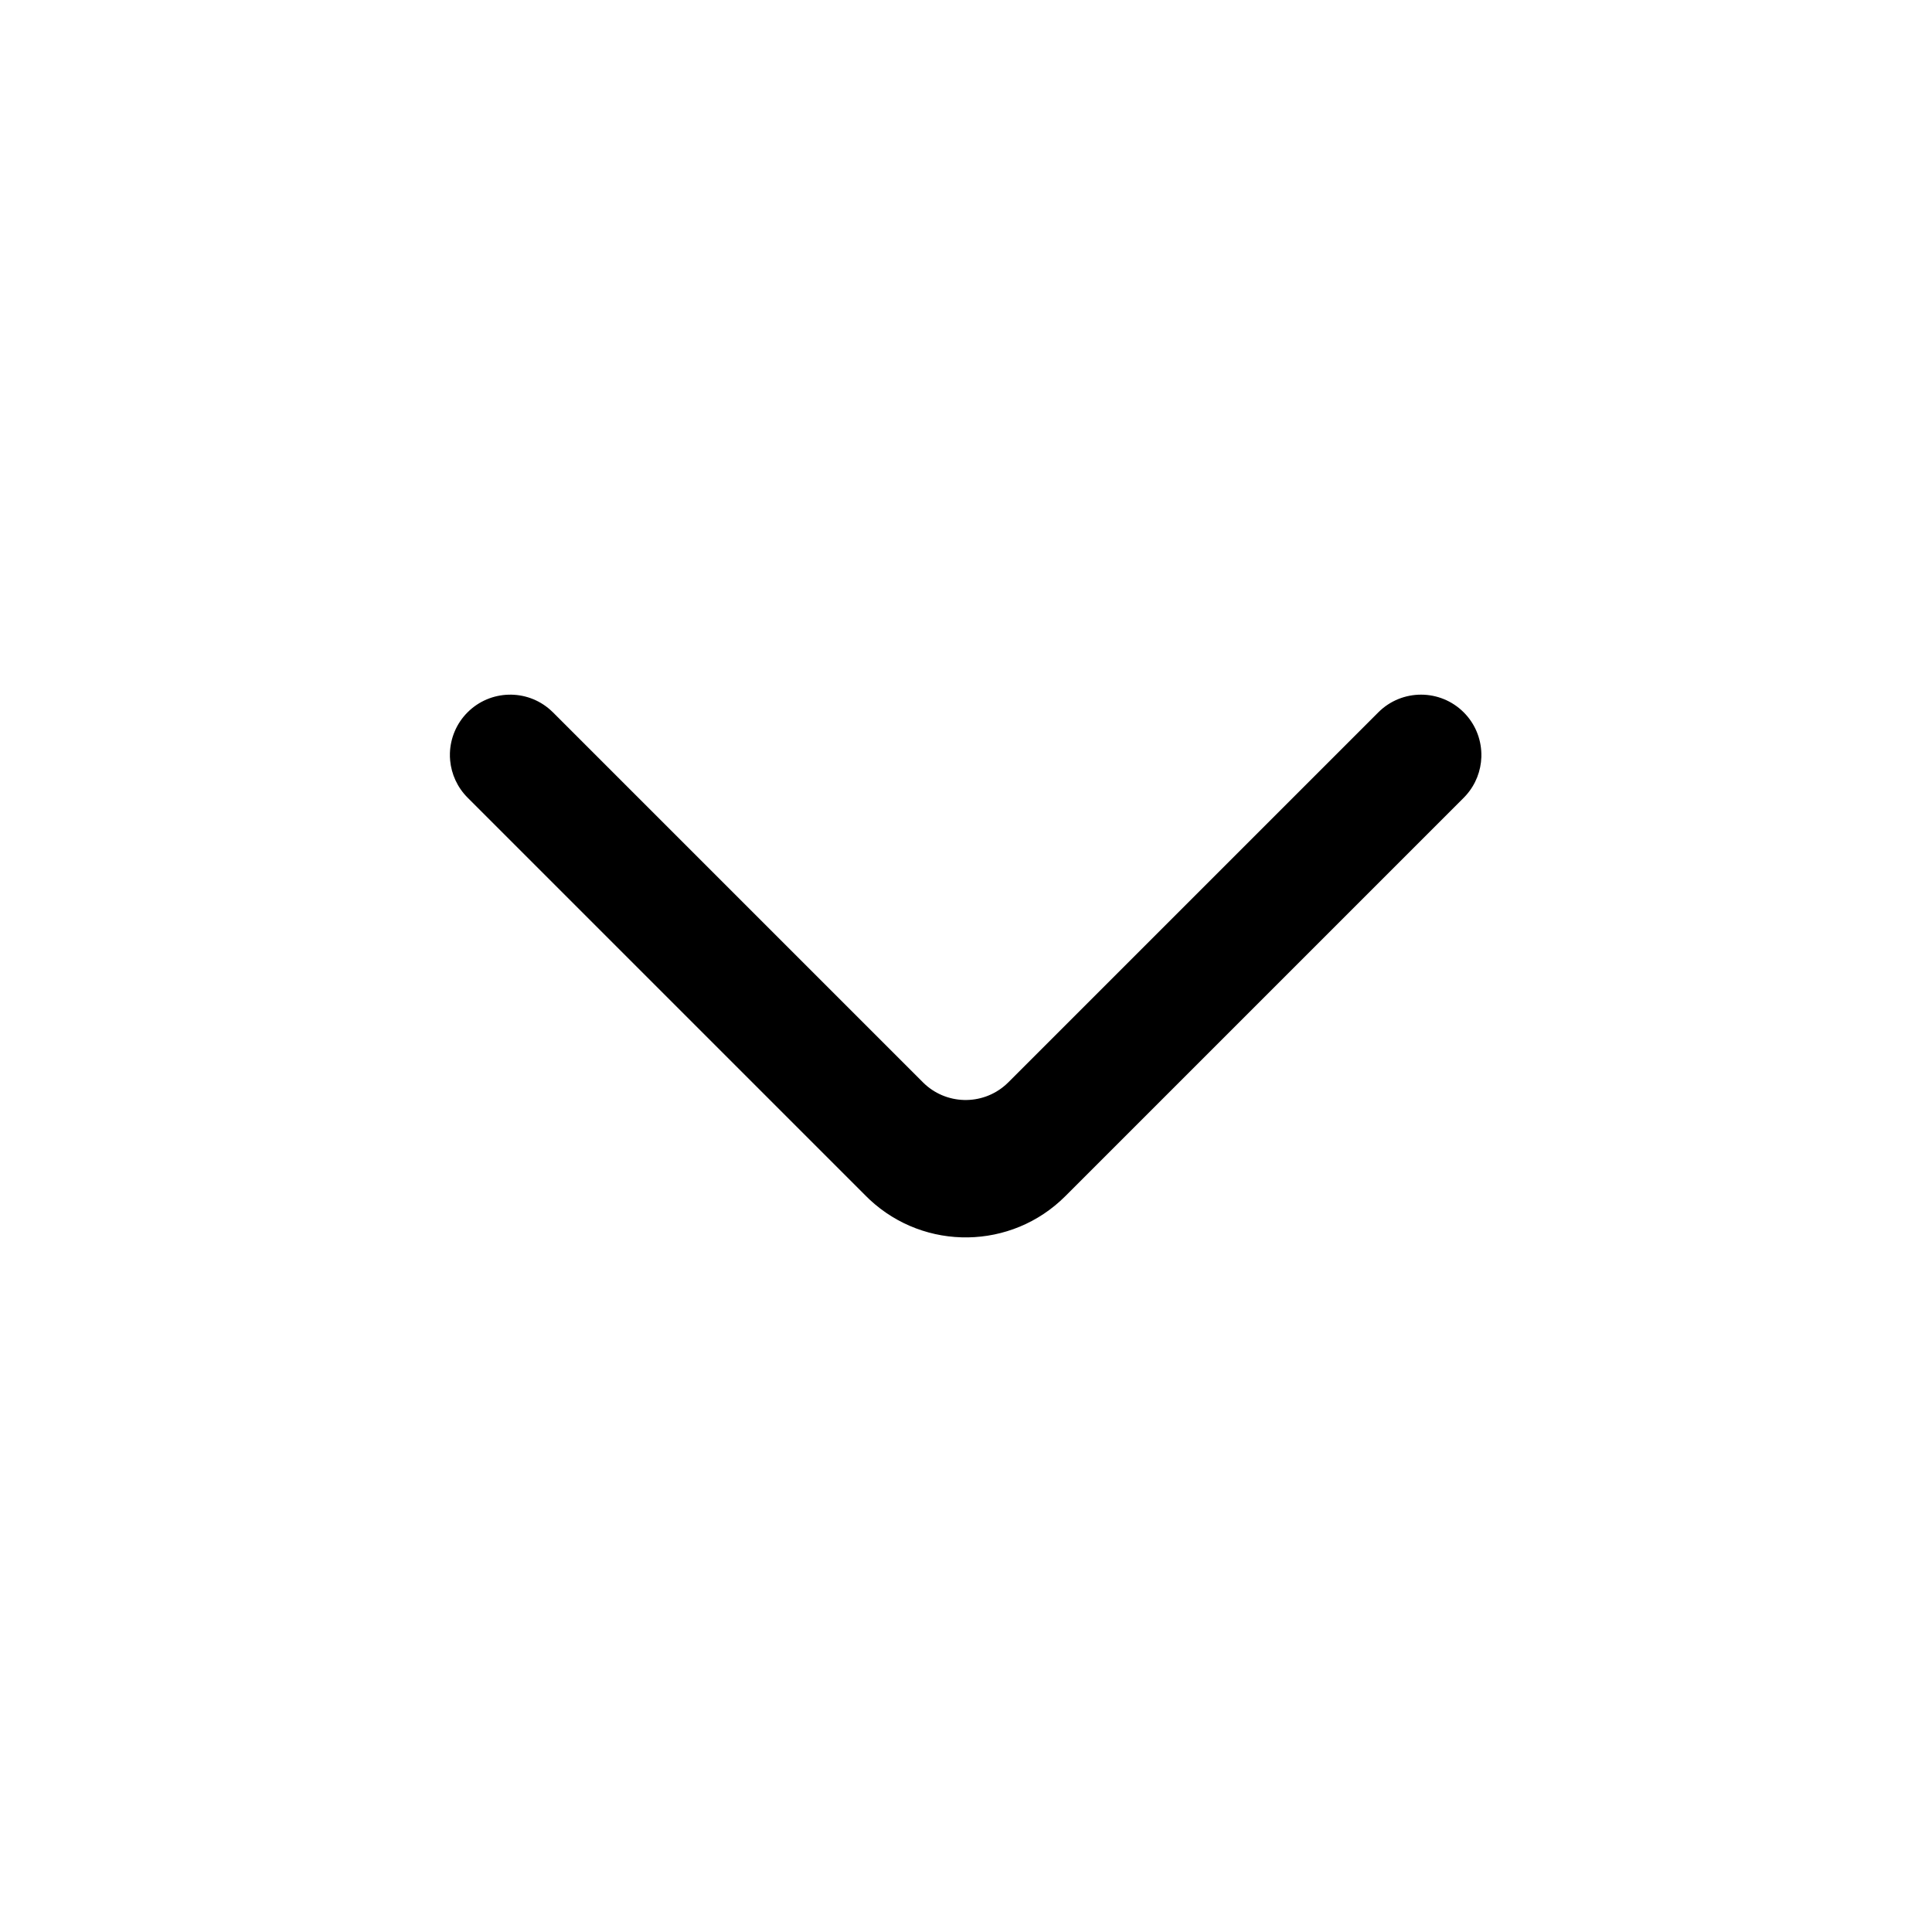
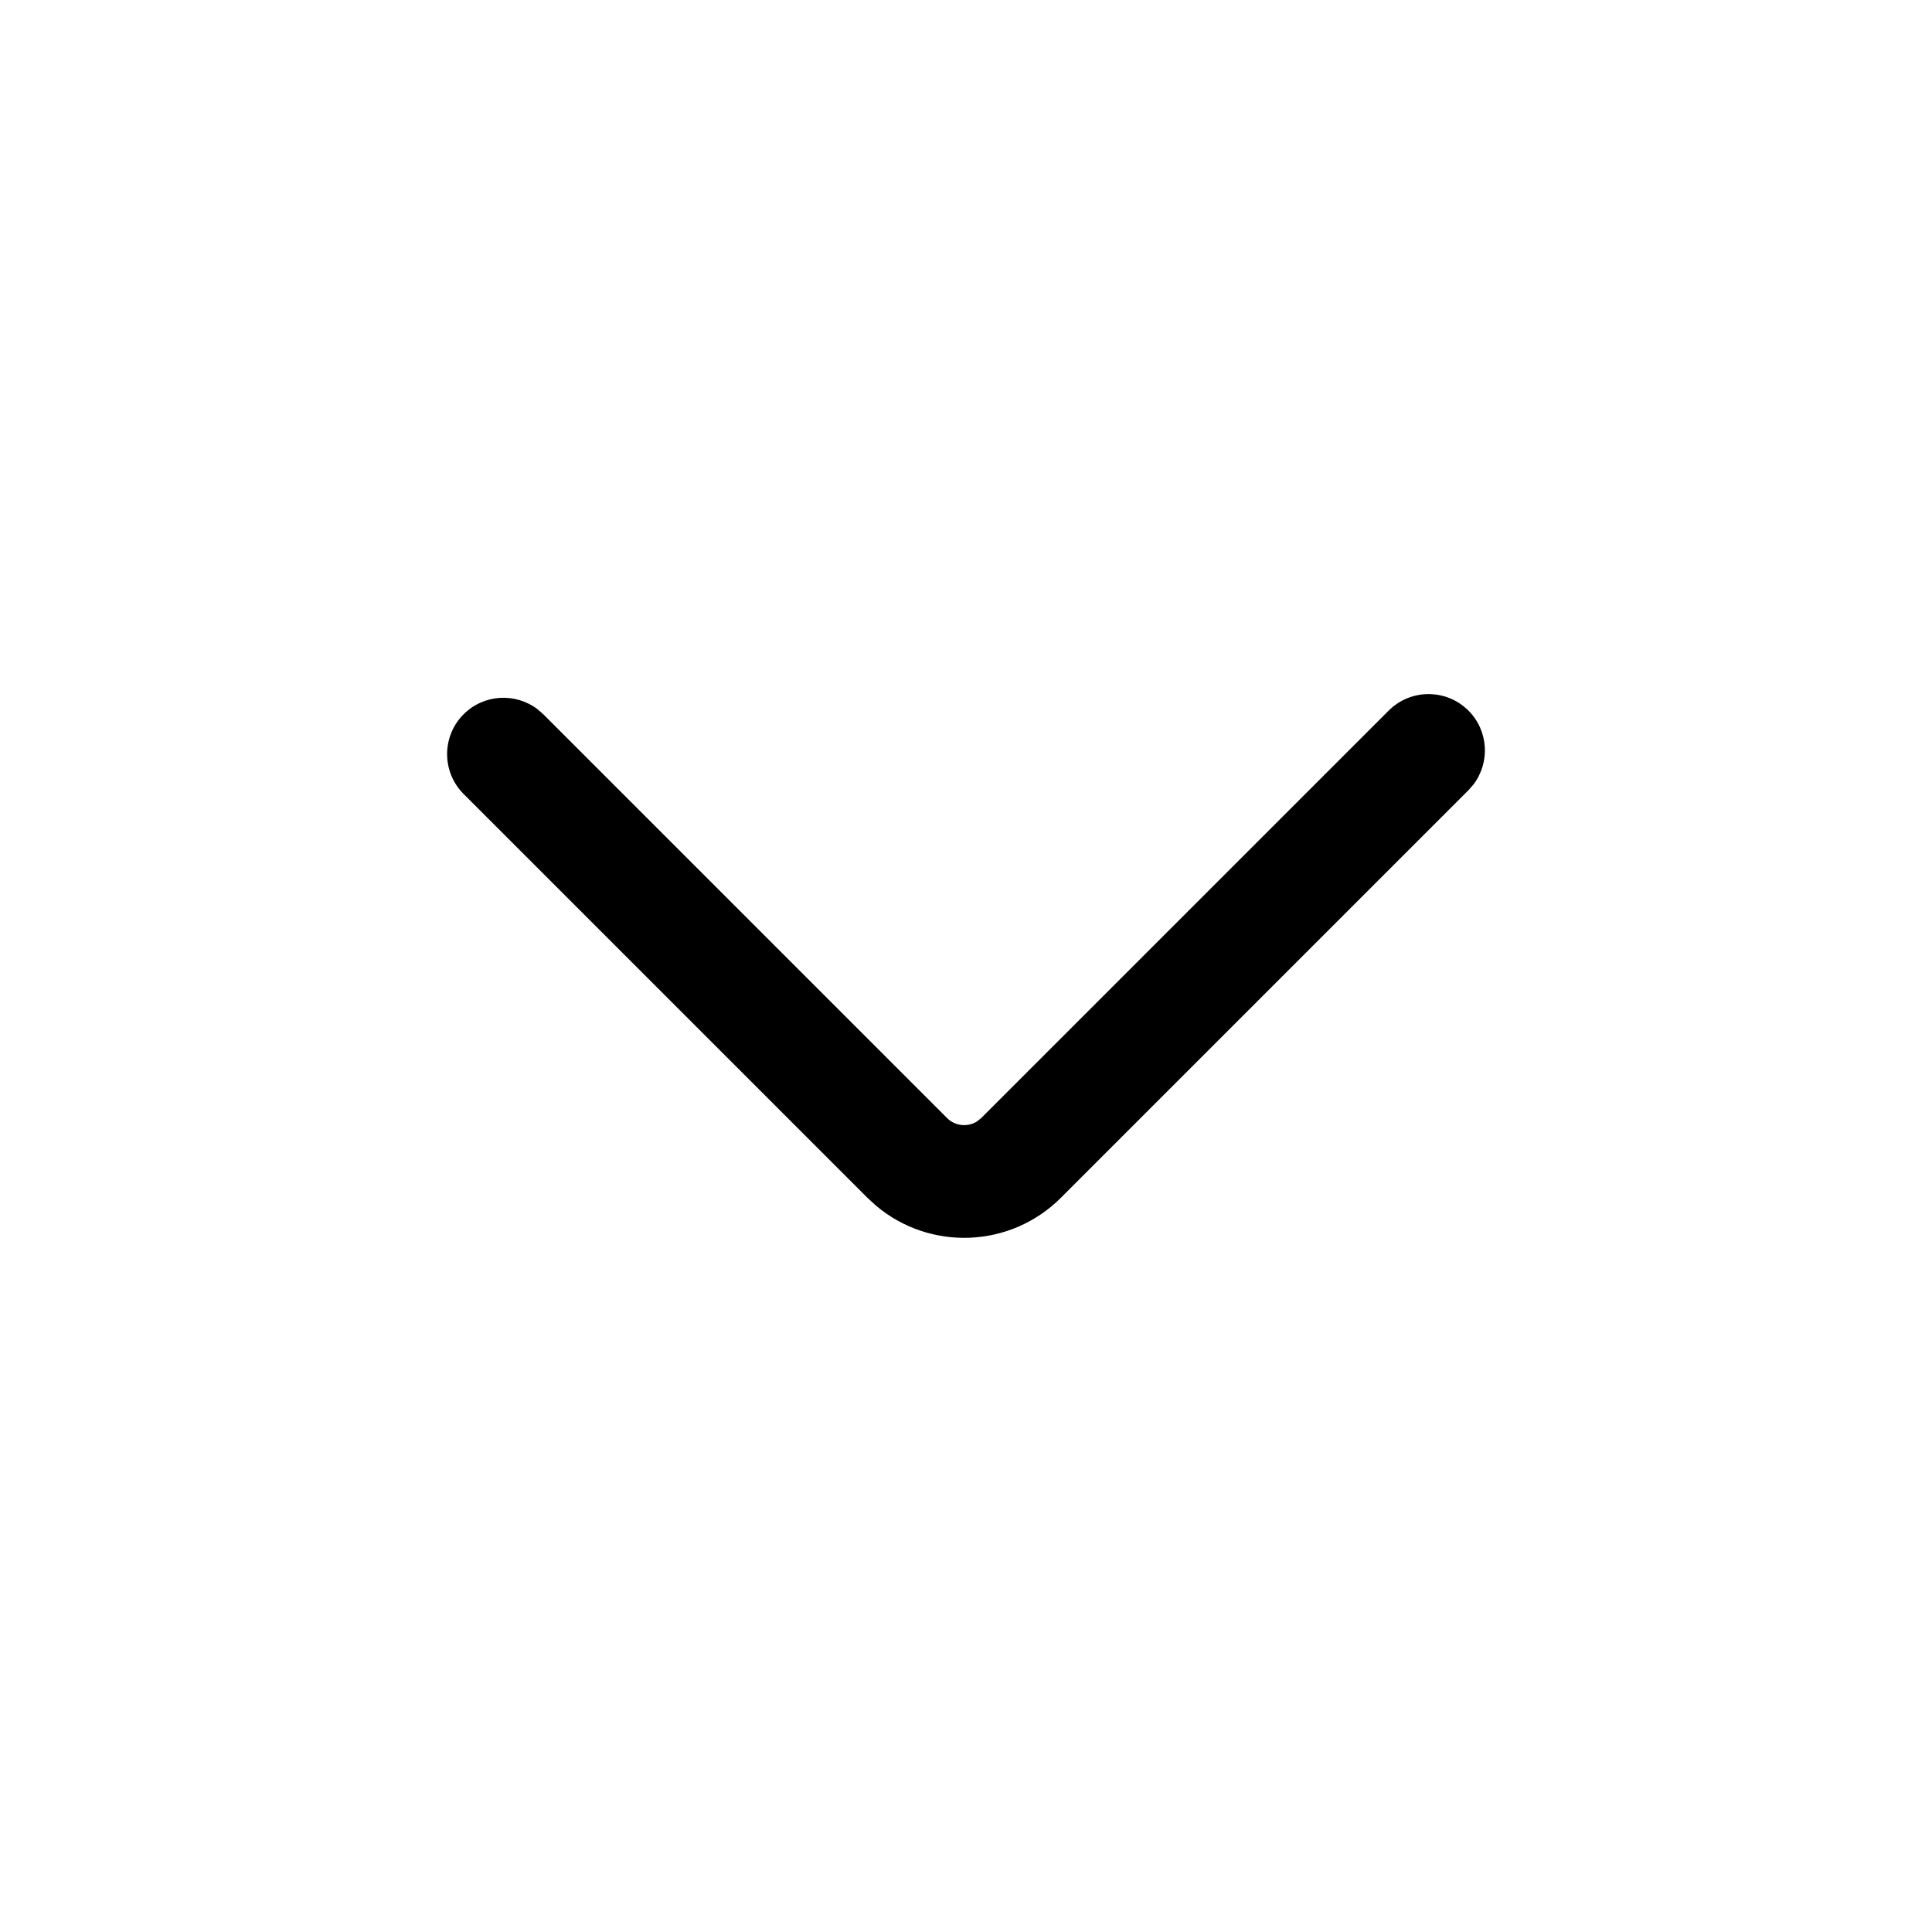
<svg xmlns="http://www.w3.org/2000/svg" version="1.1" width="24" height="24" viewBox="0 0 24 24">
-   <path d="M18.214 9.877l-0.030 0.032-4.95 4.95c-0.669 0.669-1.745 0.683-2.432 0.042l-0.043-0.042-4.95-4.95c-0.129-0.129-0.201-0.293-0.217-0.461l-0.003-0.046v-0.046c0.006-0.184 0.079-0.367 0.219-0.507 0.282-0.282 0.734-0.293 1.029-0.030l0.032 0.030 4.596 4.596c0.282 0.282 0.734 0.293 1.029 0.030l0.032-0.030 4.596-4.596c0.293-0.293 0.768-0.293 1.061 0 0.141 0.141 0.214 0.325 0.219 0.51l-0 0.046c-0.006 0.17-0.069 0.338-0.189 0.473z" />
+   <path d="M5.759 8.873c0.251-0.251 0.644-0.271 0.918-0.063l0.072 0.063 5.016 5.016c0.1 0.1 0.254 0.115 0.37 0.043l0.054-0.043 5.062-5.062c0.273-0.273 0.717-0.273 0.99 0 0.251 0.251 0.271 0.644 0.063 0.918l-0.063 0.072-5.062 5.062c-0.629 0.629-1.628 0.662-2.296 0.099l-0.108-0.099-5.016-5.016c-0.273-0.273-0.273-0.717 0-0.99z" />
</svg>
